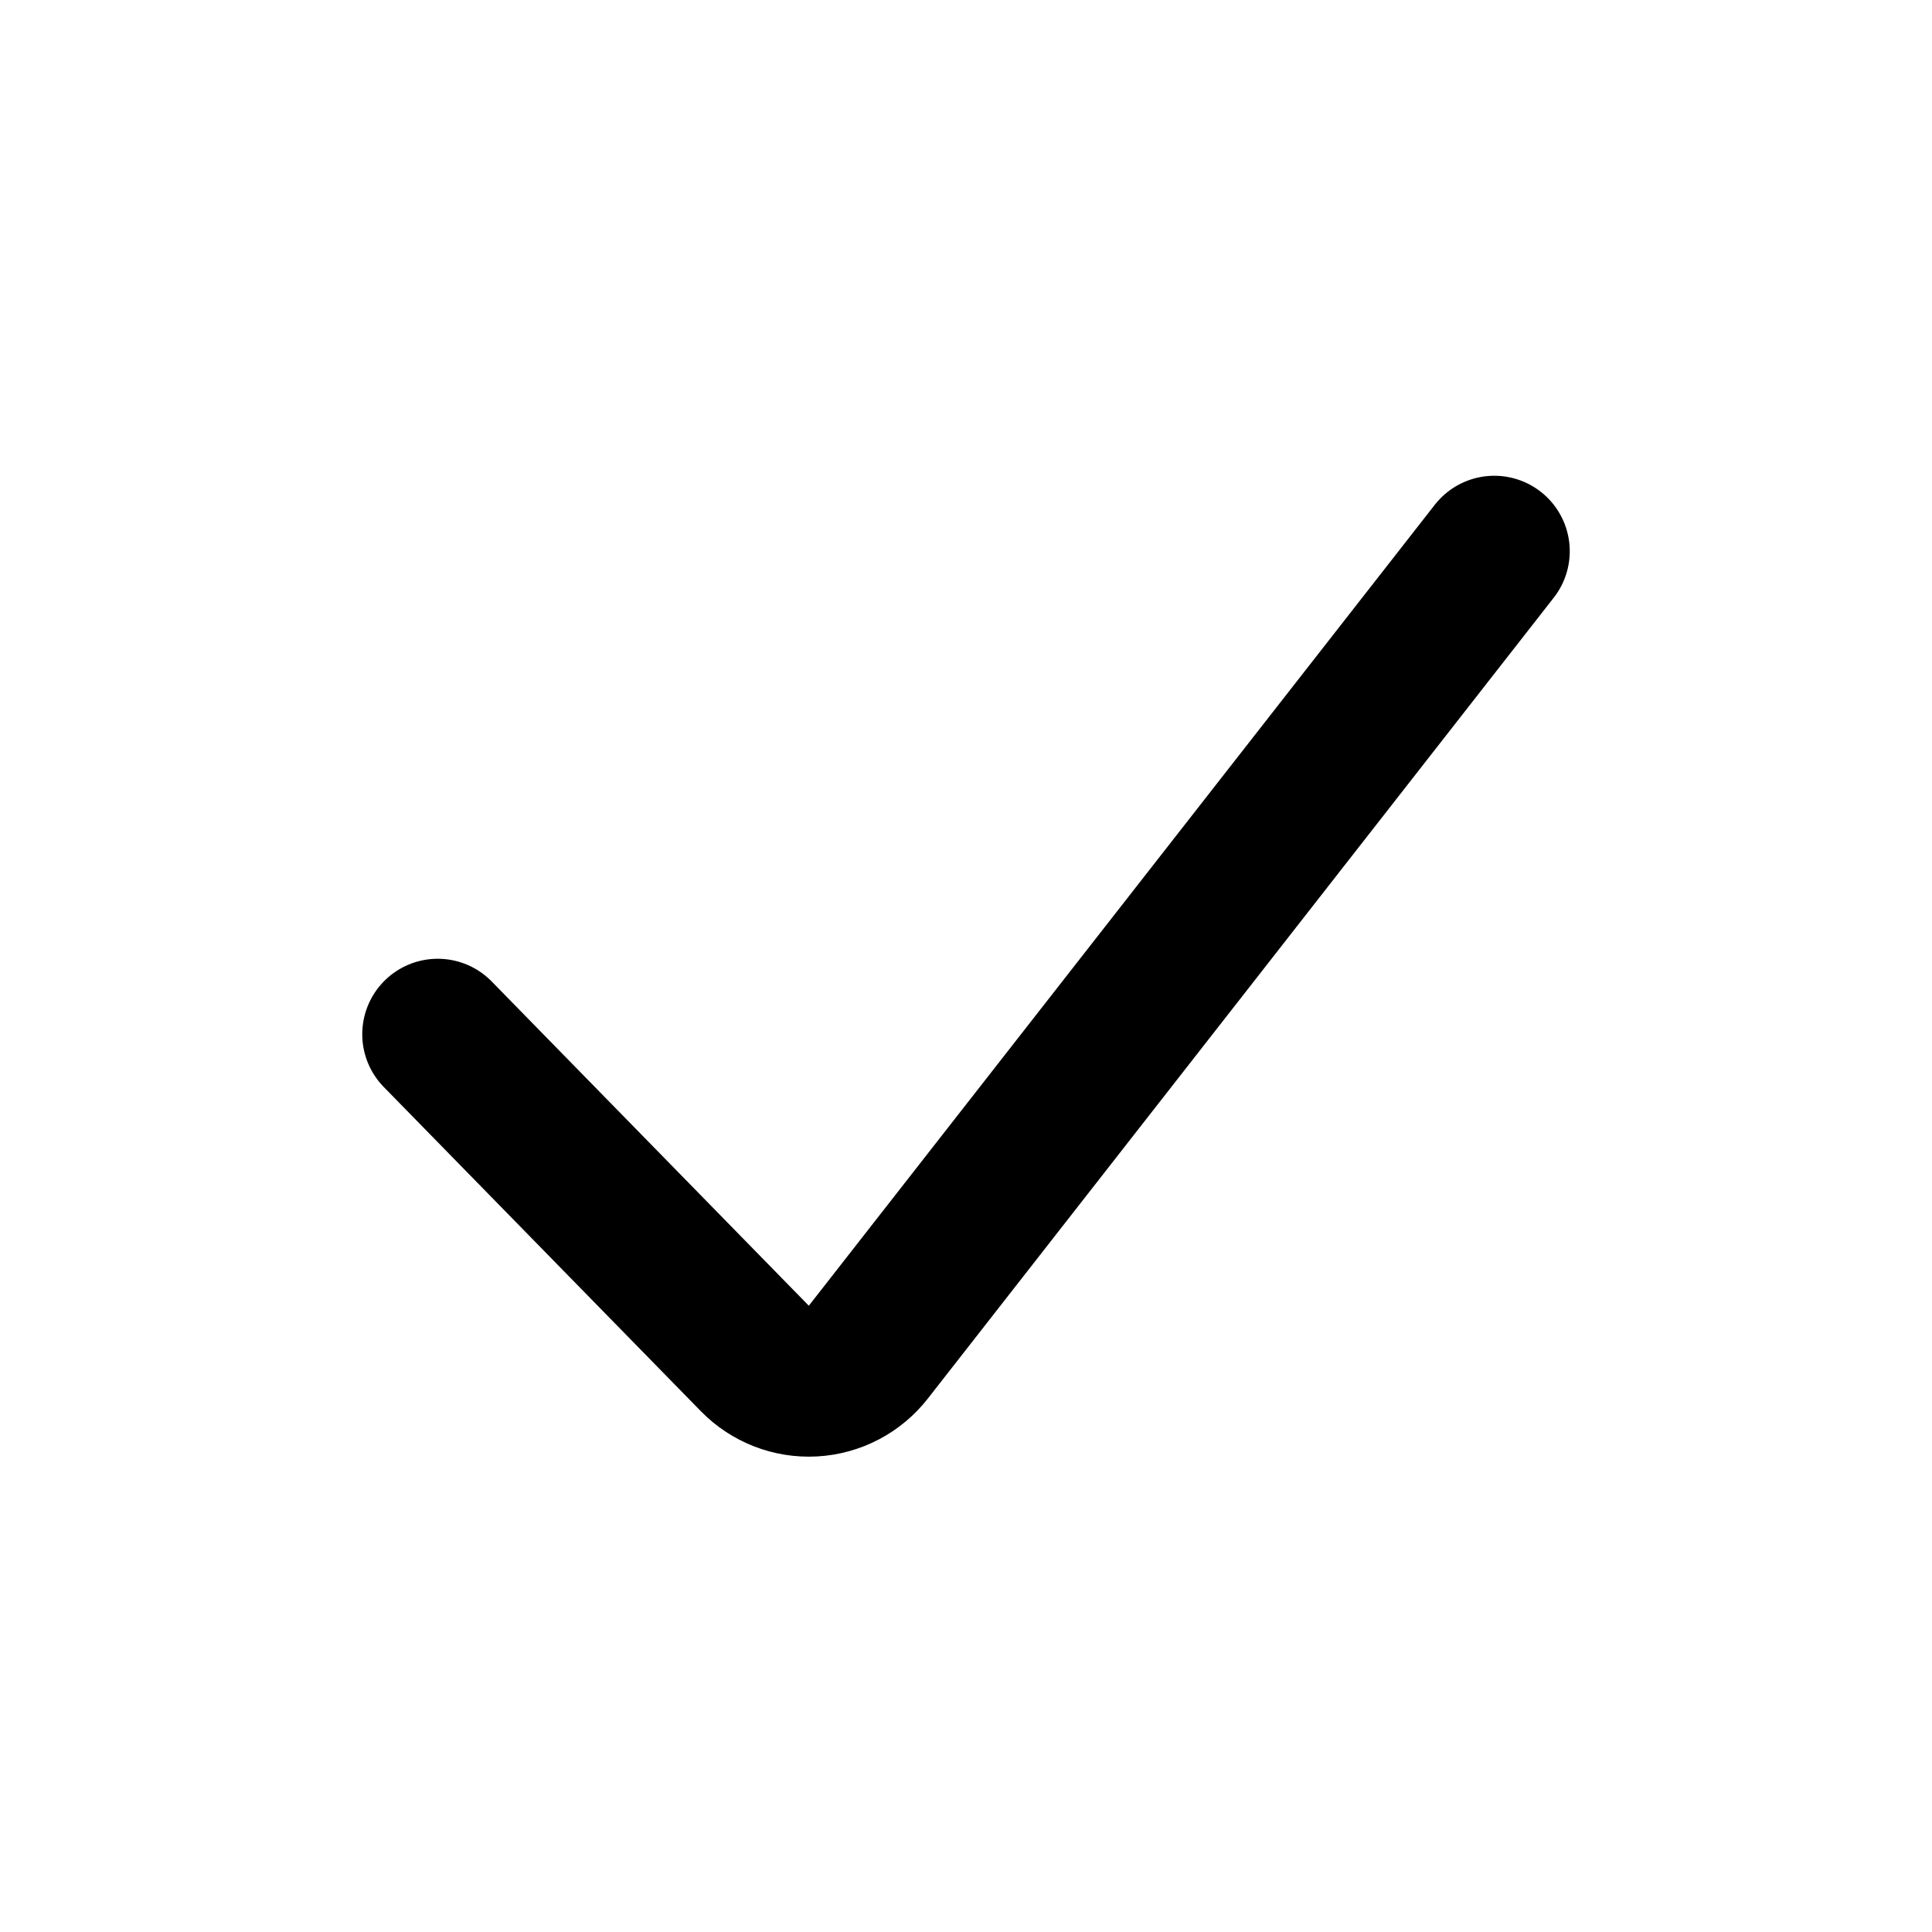
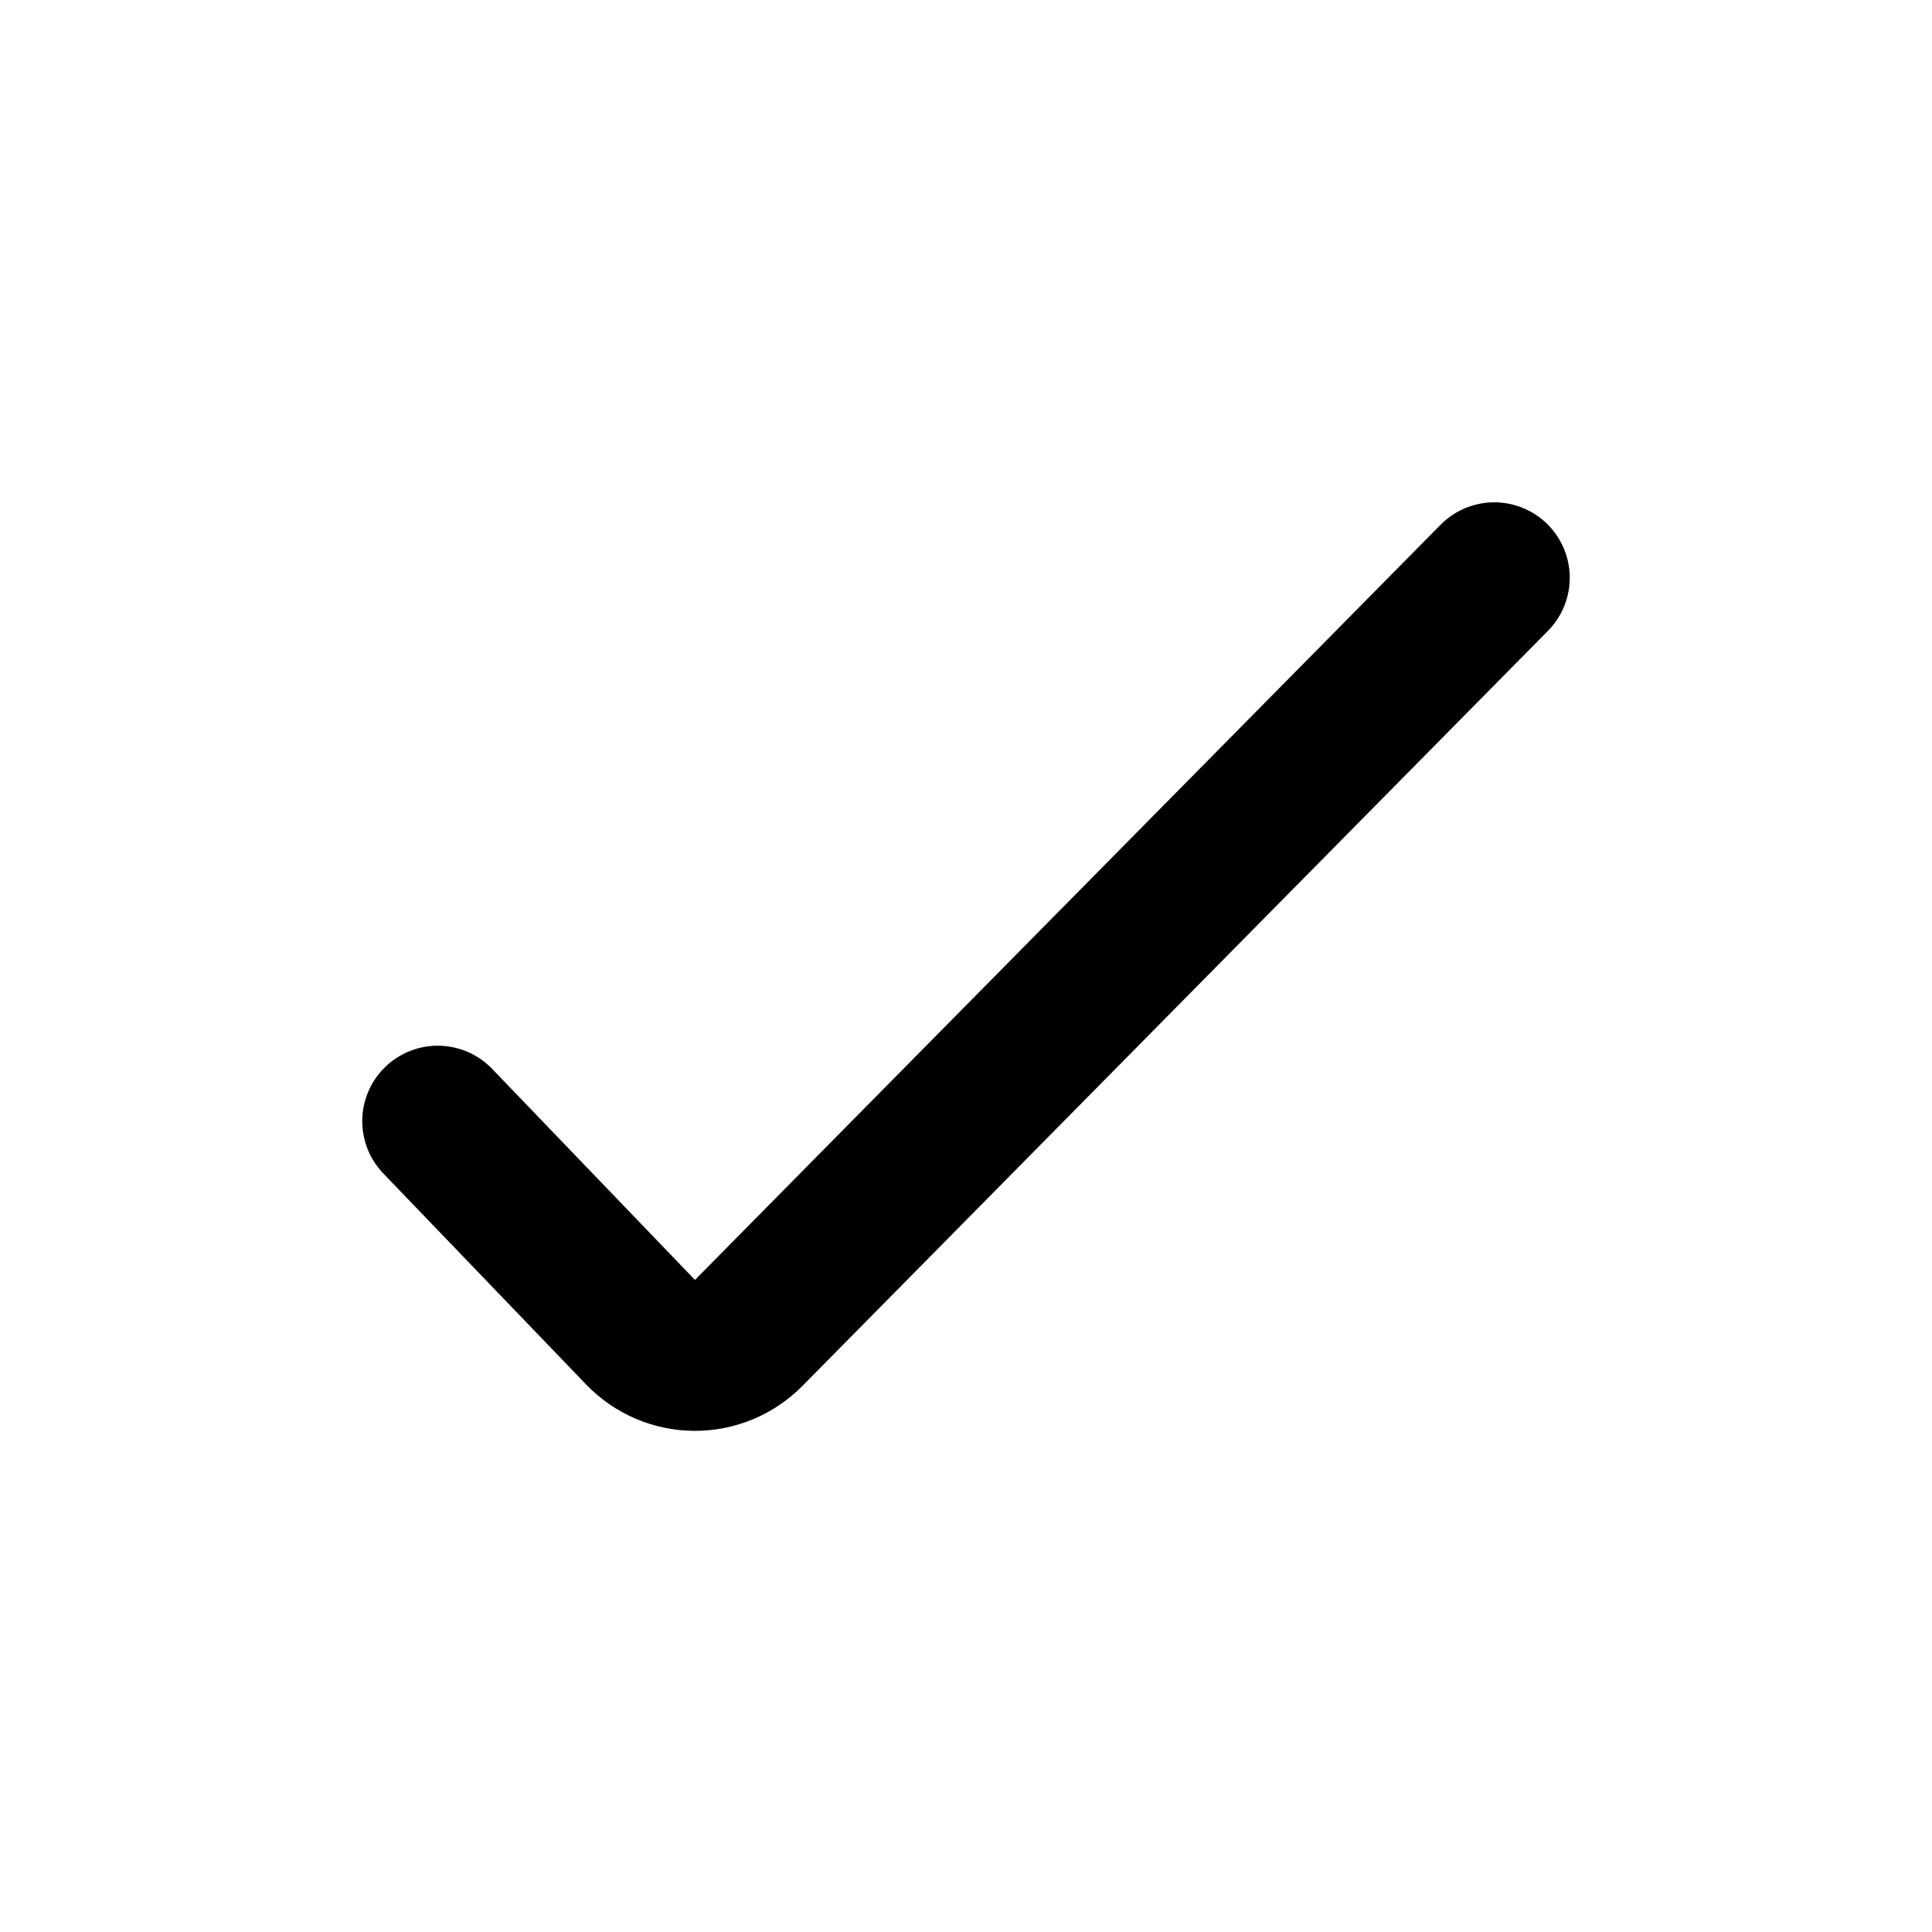
<svg xmlns="http://www.w3.org/2000/svg" viewBox="0 0 16 16" fill="none" stroke="currentColor" stroke-width="1.25" stroke-linecap="round" stroke-linejoin="round">
-   <path d="M3.625 8.565L6.251 11.25A0.625 0.625 0 0 0 7.191 11.198L12.375 4.565" />
+   <path d="M3.625 9.285L5.305 11.033A0.625 0.625 0 0 0 6.201 11.038L12.375 4.785" />
</svg>
